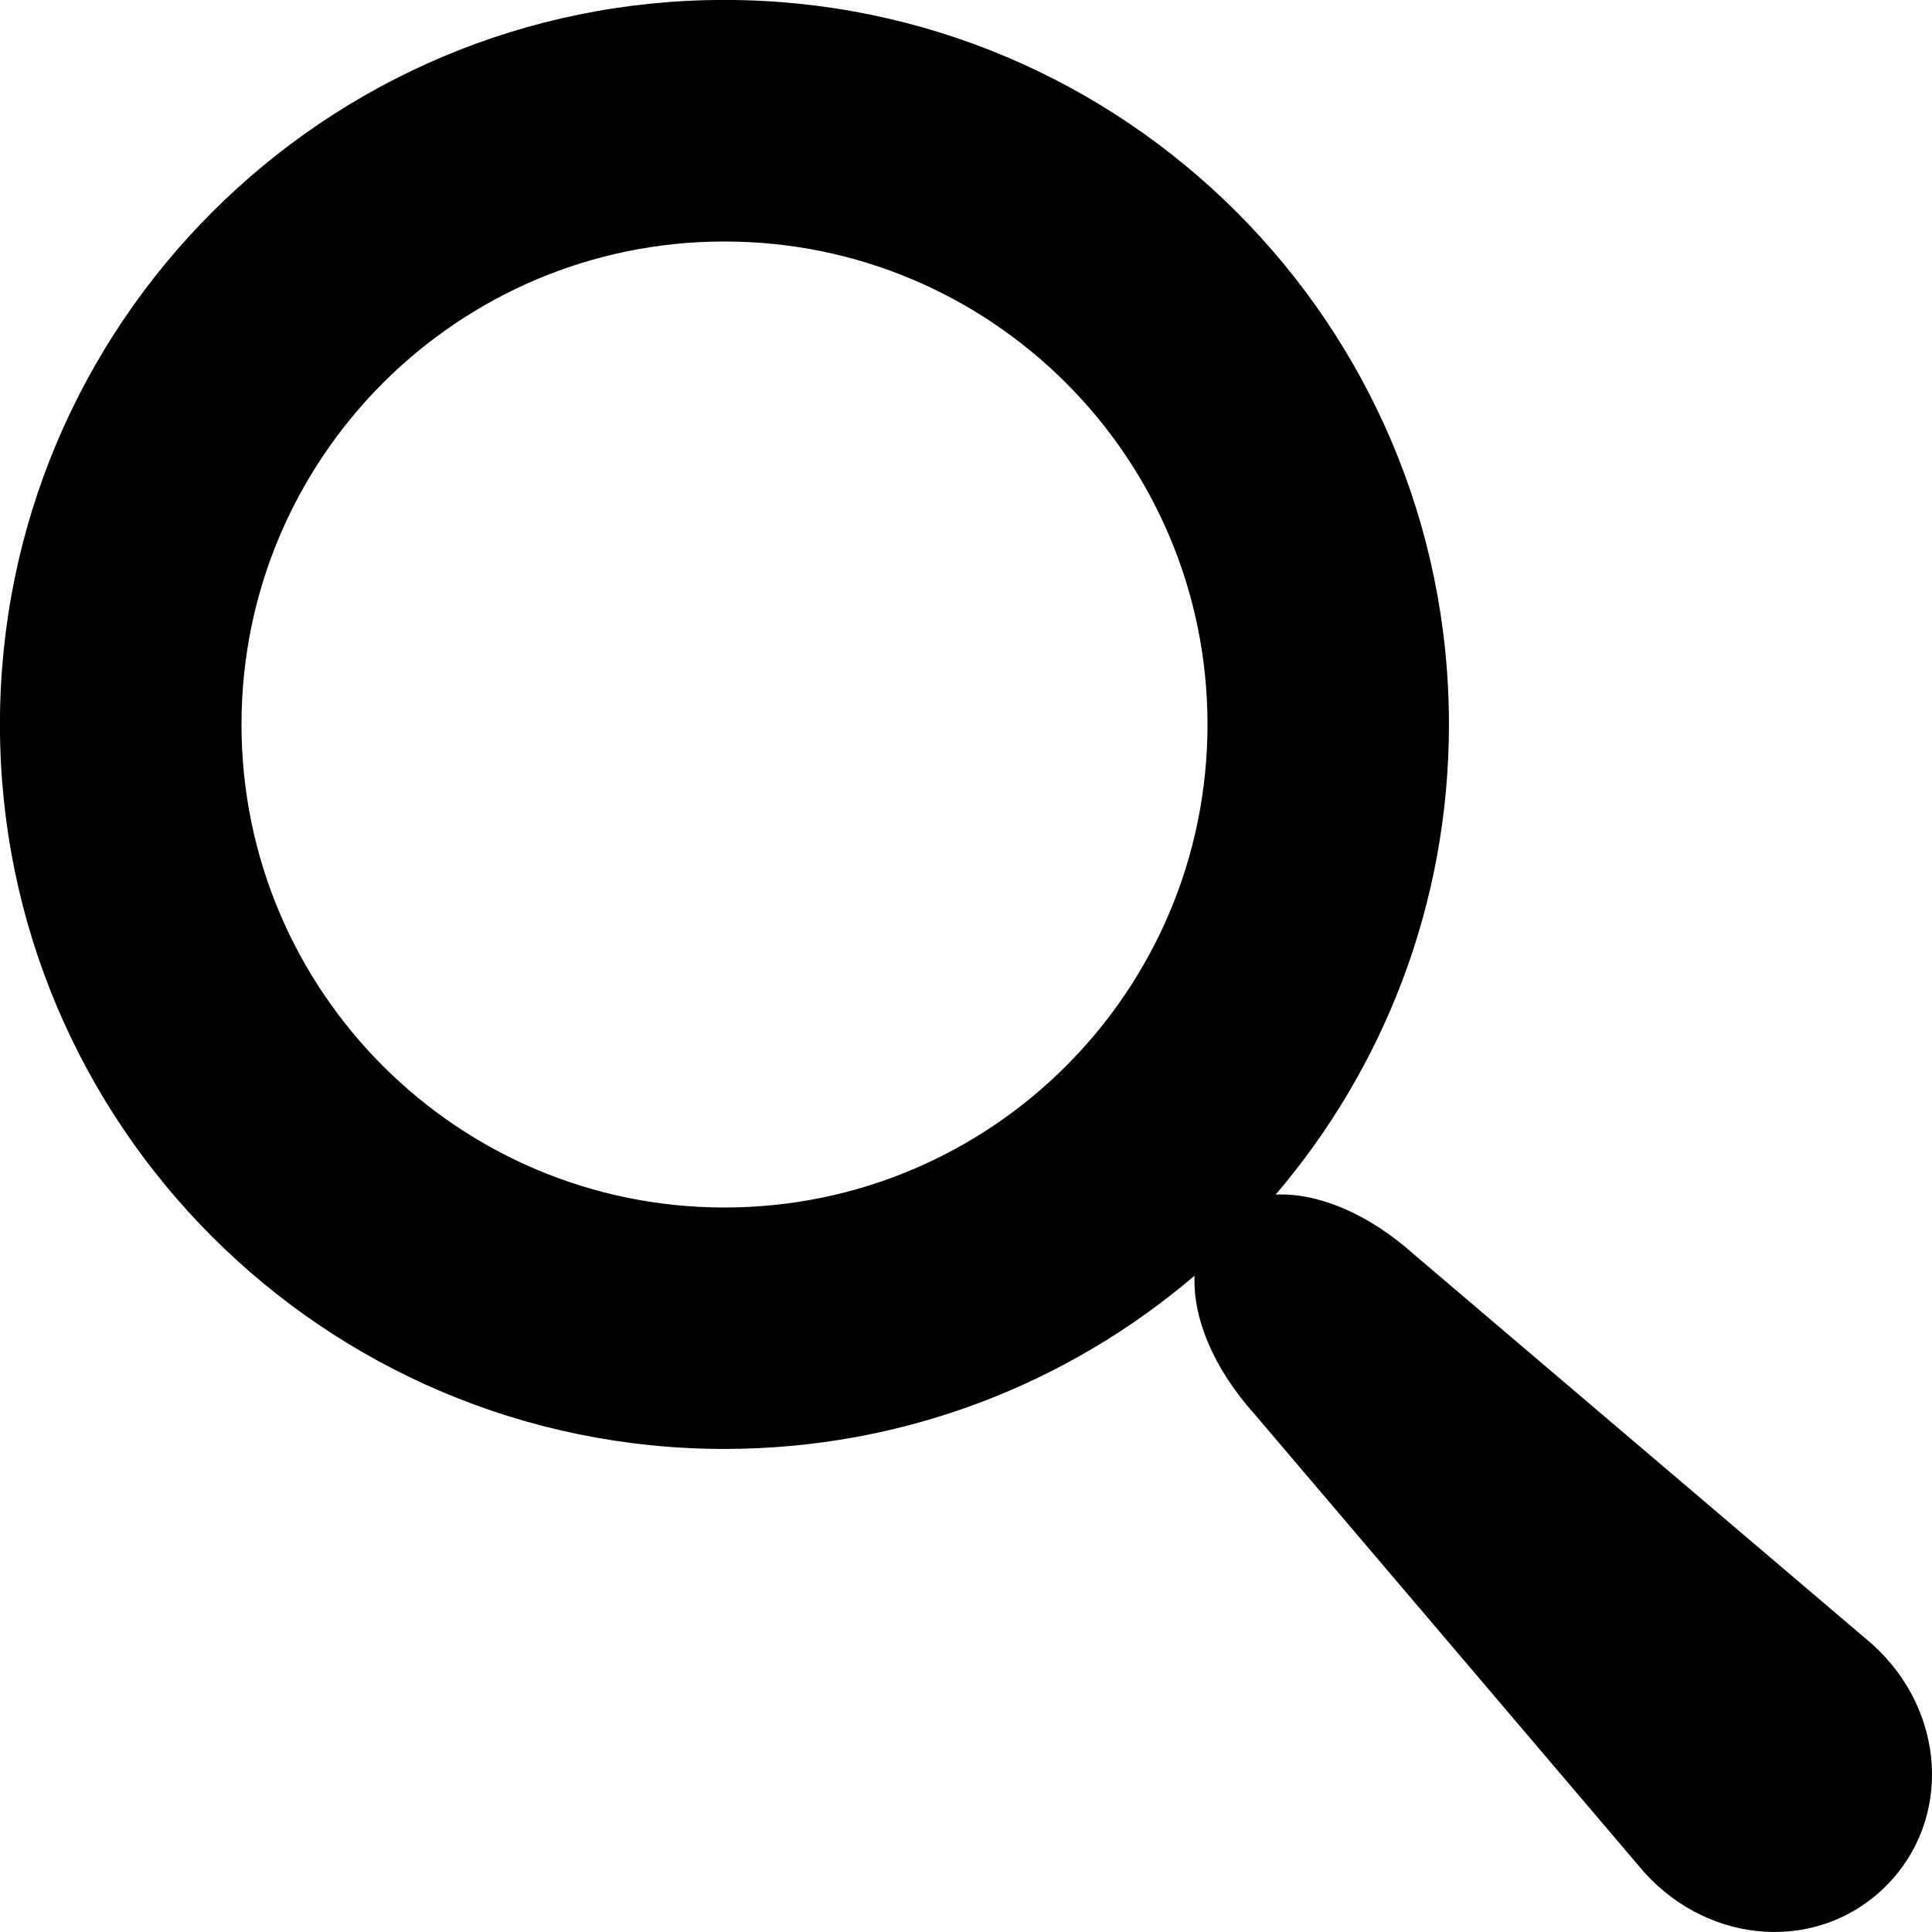
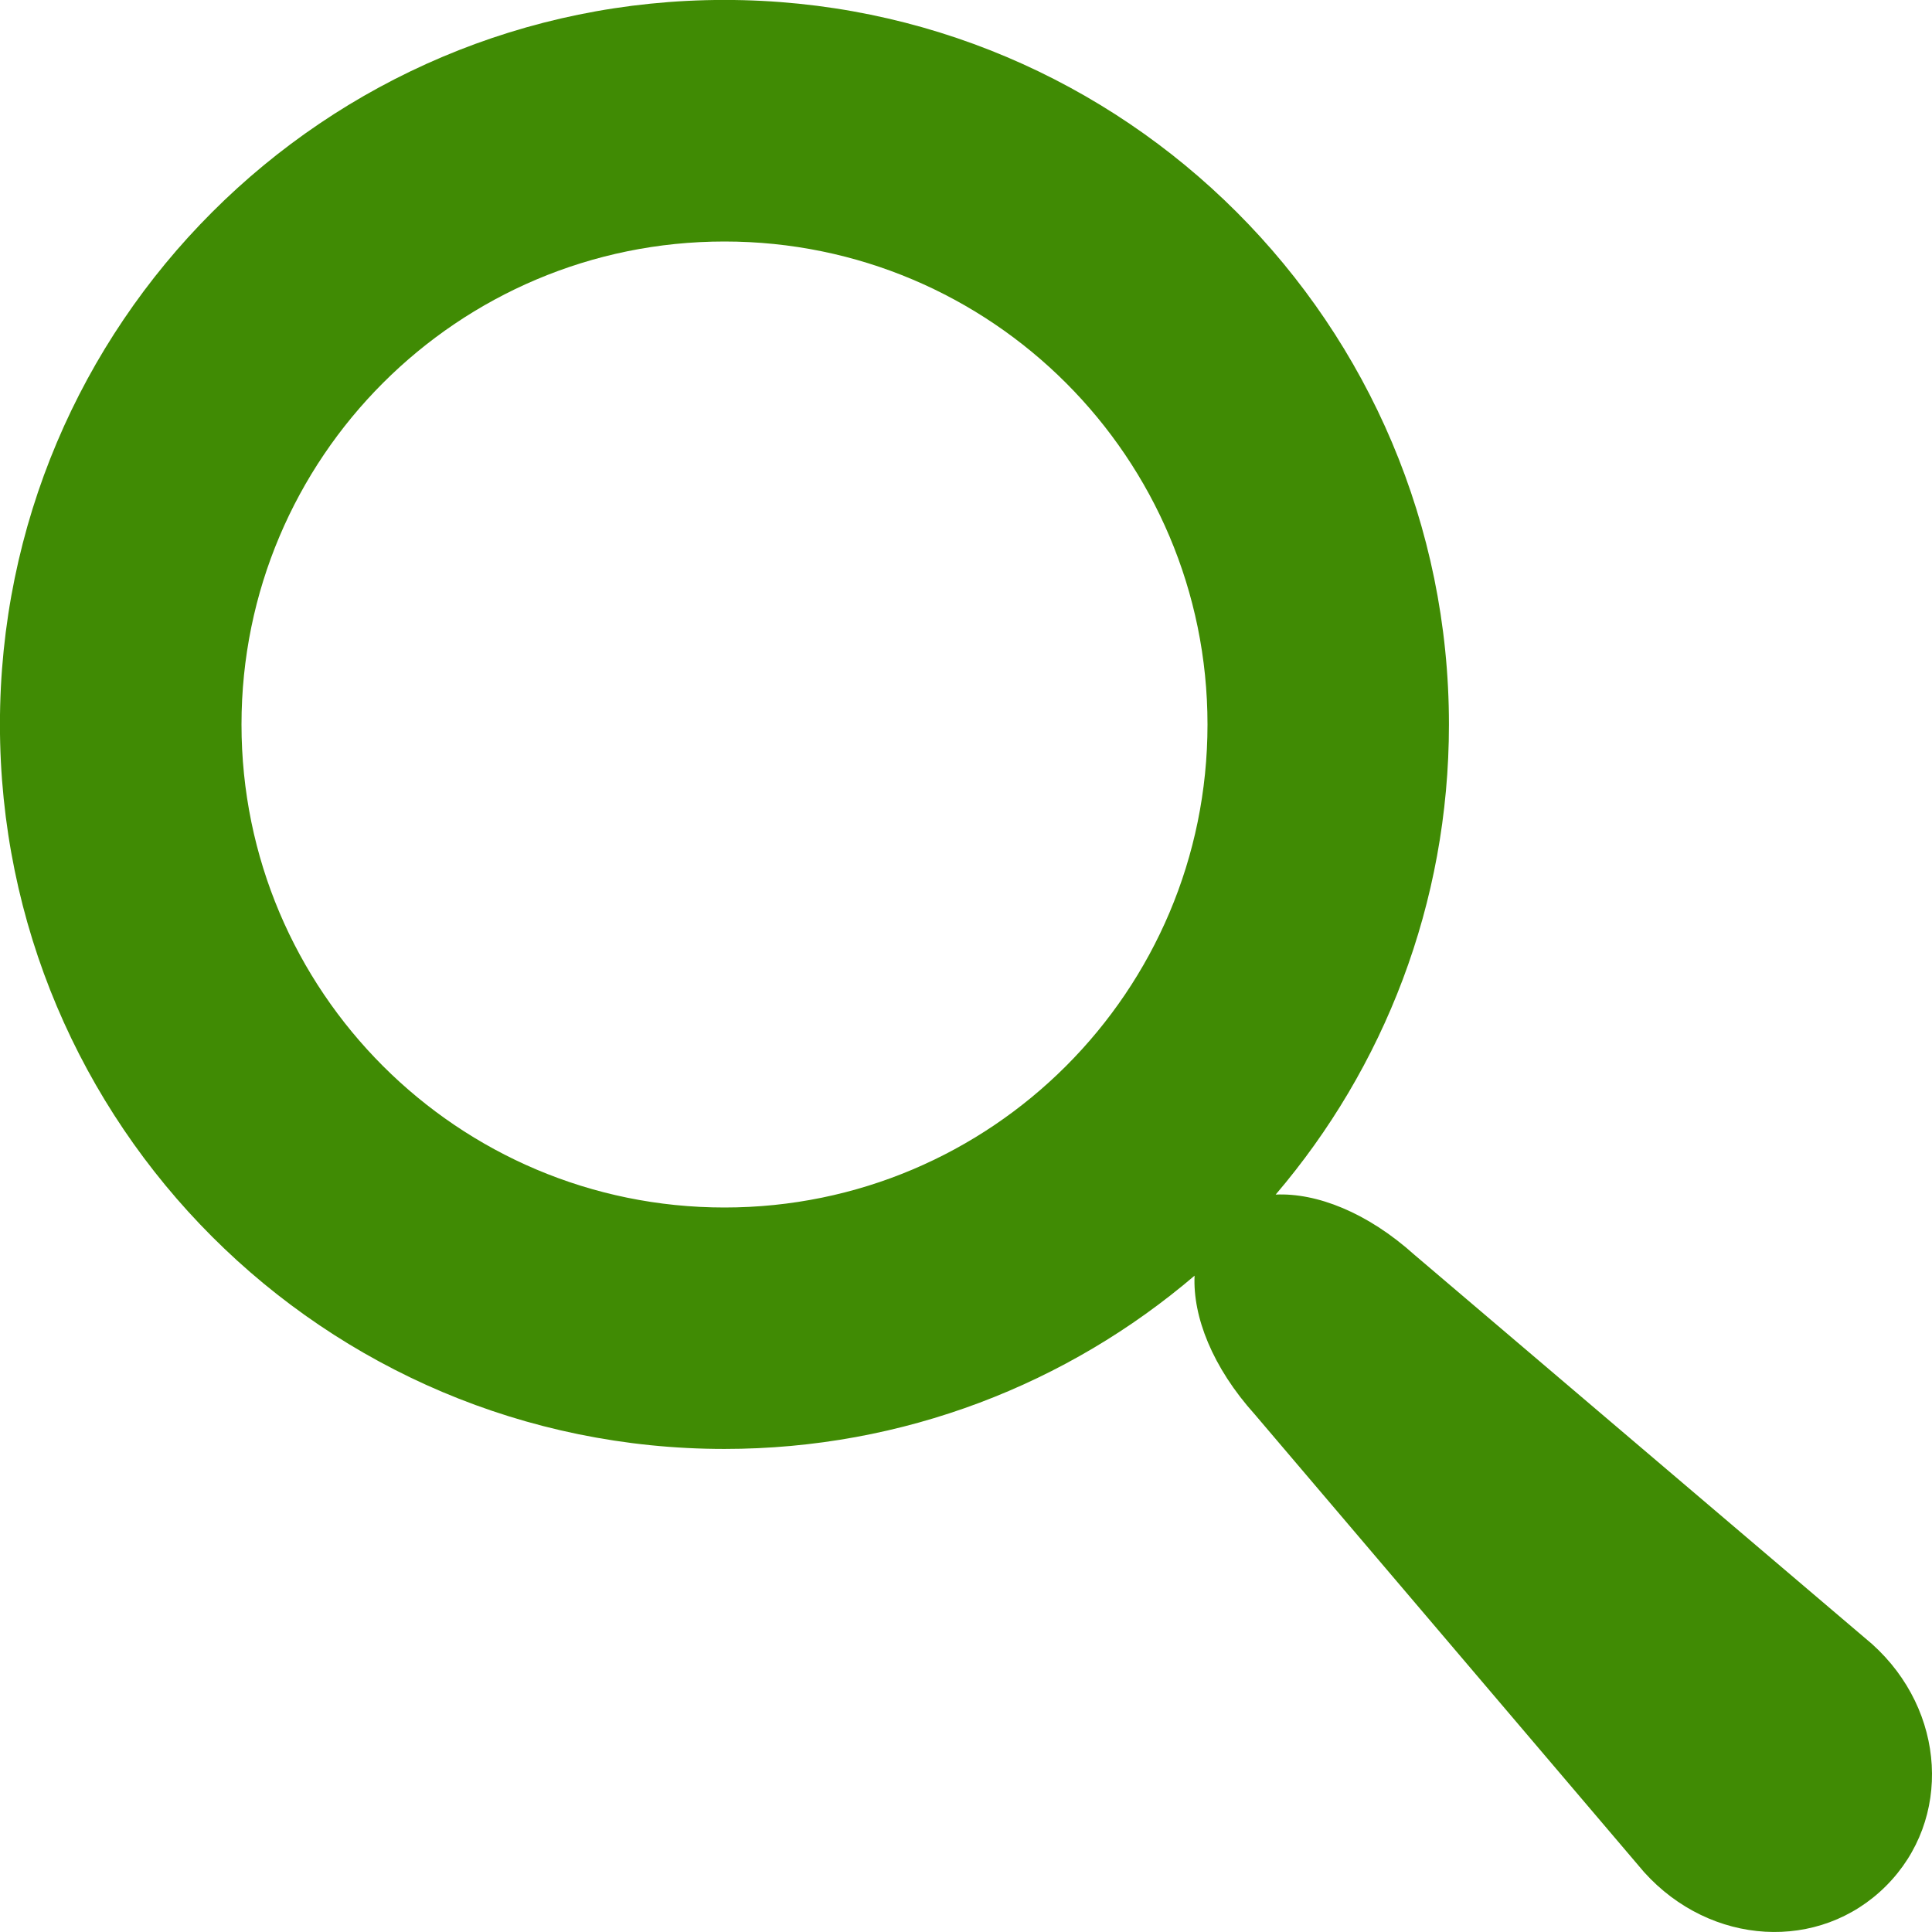
<svg xmlns="http://www.w3.org/2000/svg" version="1.1" width="32" height="32" viewBox="0 0 32 32">
-   <path d="M31.008 27.231l-7.58-6.447c-0.784-0.705-1.622-1.029-2.299-0.998 1.789-2.096 2.87-4.815 2.87-7.787 0-6.627-5.373-12-12-12s-12 5.373-12 12 5.373 12 12 12c2.972 0 5.691-1.081 7.787-2.87-0.031 0.677 0.293 1.515 0.998 2.299l6.447 7.58c1.104 1.226 2.907 1.33 4.007 0.23s0.997-2.903-0.23-4.007zM12 20c-4.418 0-8-3.582-8-8s3.582-8 8-8 8 3.582 8 8-3.582 8-8 8z" />
+   <path fill="#408b04" d="M31.008 27.231l-7.58-6.447c-0.784-0.705-1.622-1.029-2.299-0.998 1.789-2.096 2.87-4.815 2.87-7.787 0-6.627-5.373-12-12-12s-12 5.373-12 12 5.373 12 12 12c2.972 0 5.691-1.081 7.787-2.87-0.031 0.677 0.293 1.515 0.998 2.299l6.447 7.58c1.104 1.226 2.907 1.33 4.007 0.23s0.997-2.903-0.23-4.007zM12 20c-4.418 0-8-3.582-8-8s3.582-8 8-8 8 3.582 8 8-3.582 8-8 8z" />
</svg>
